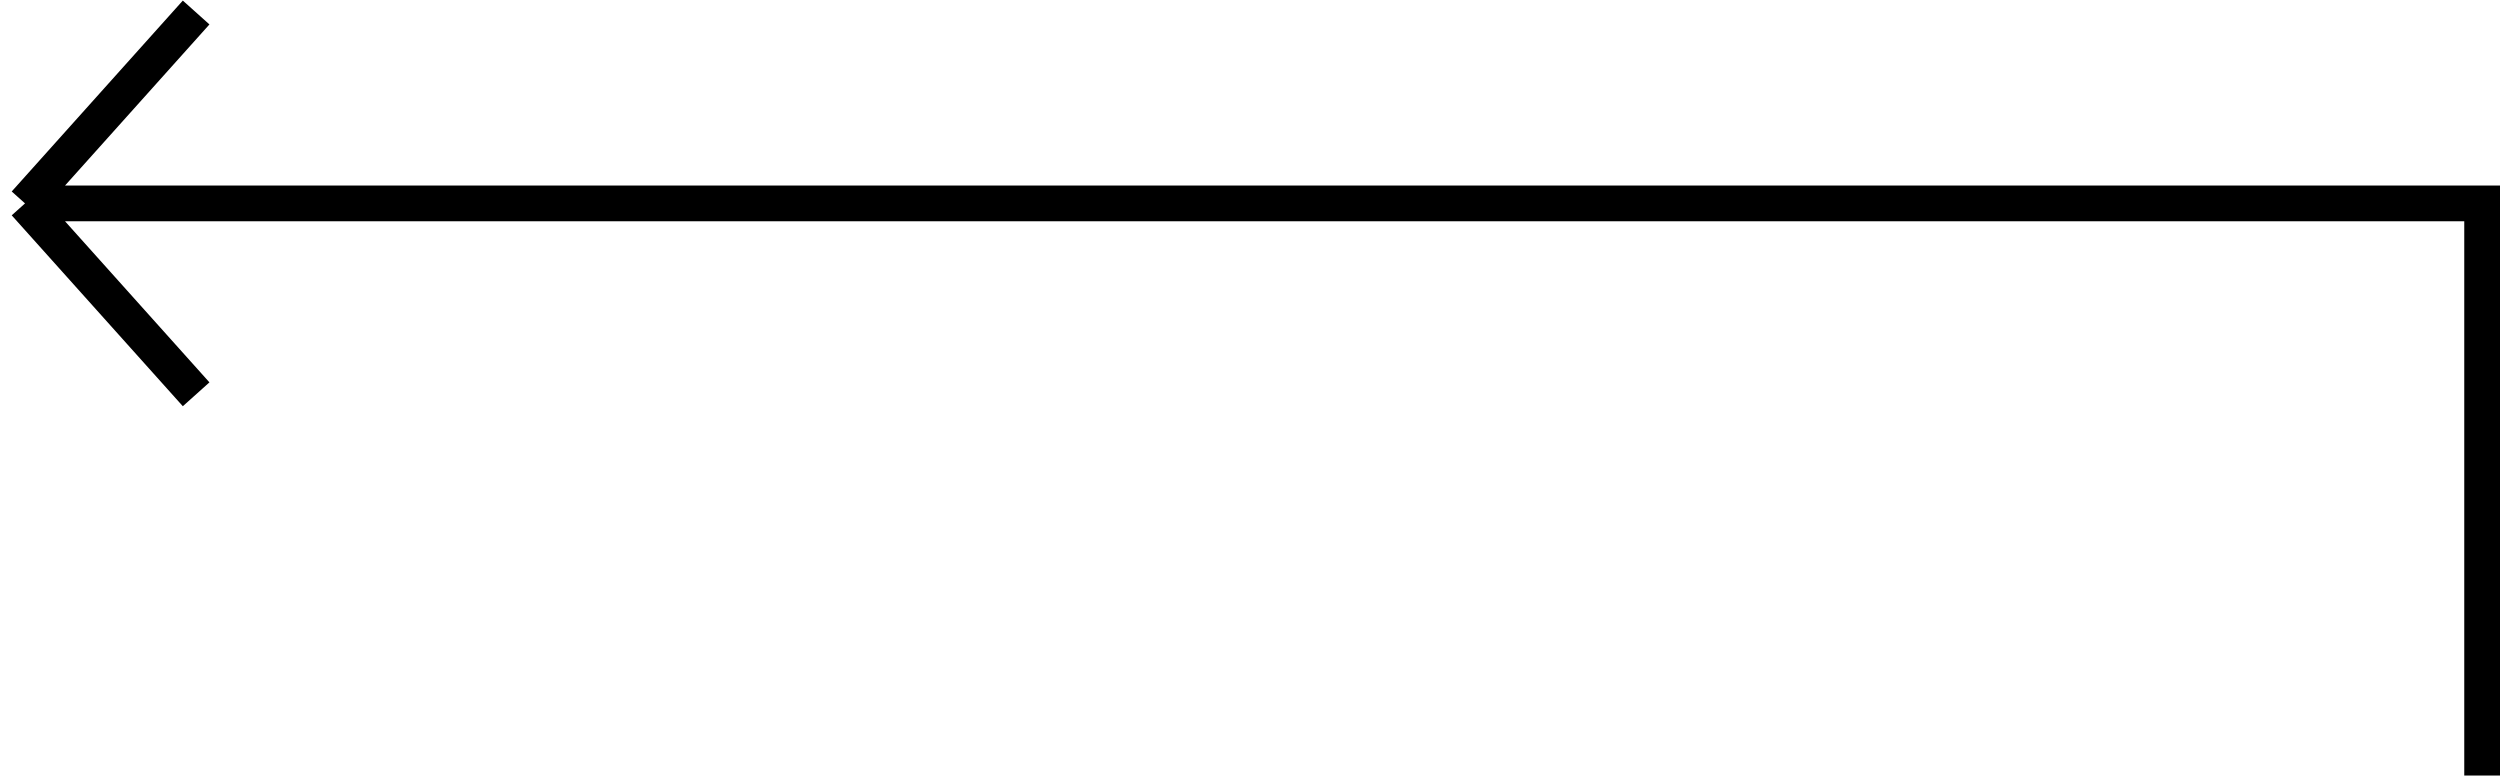
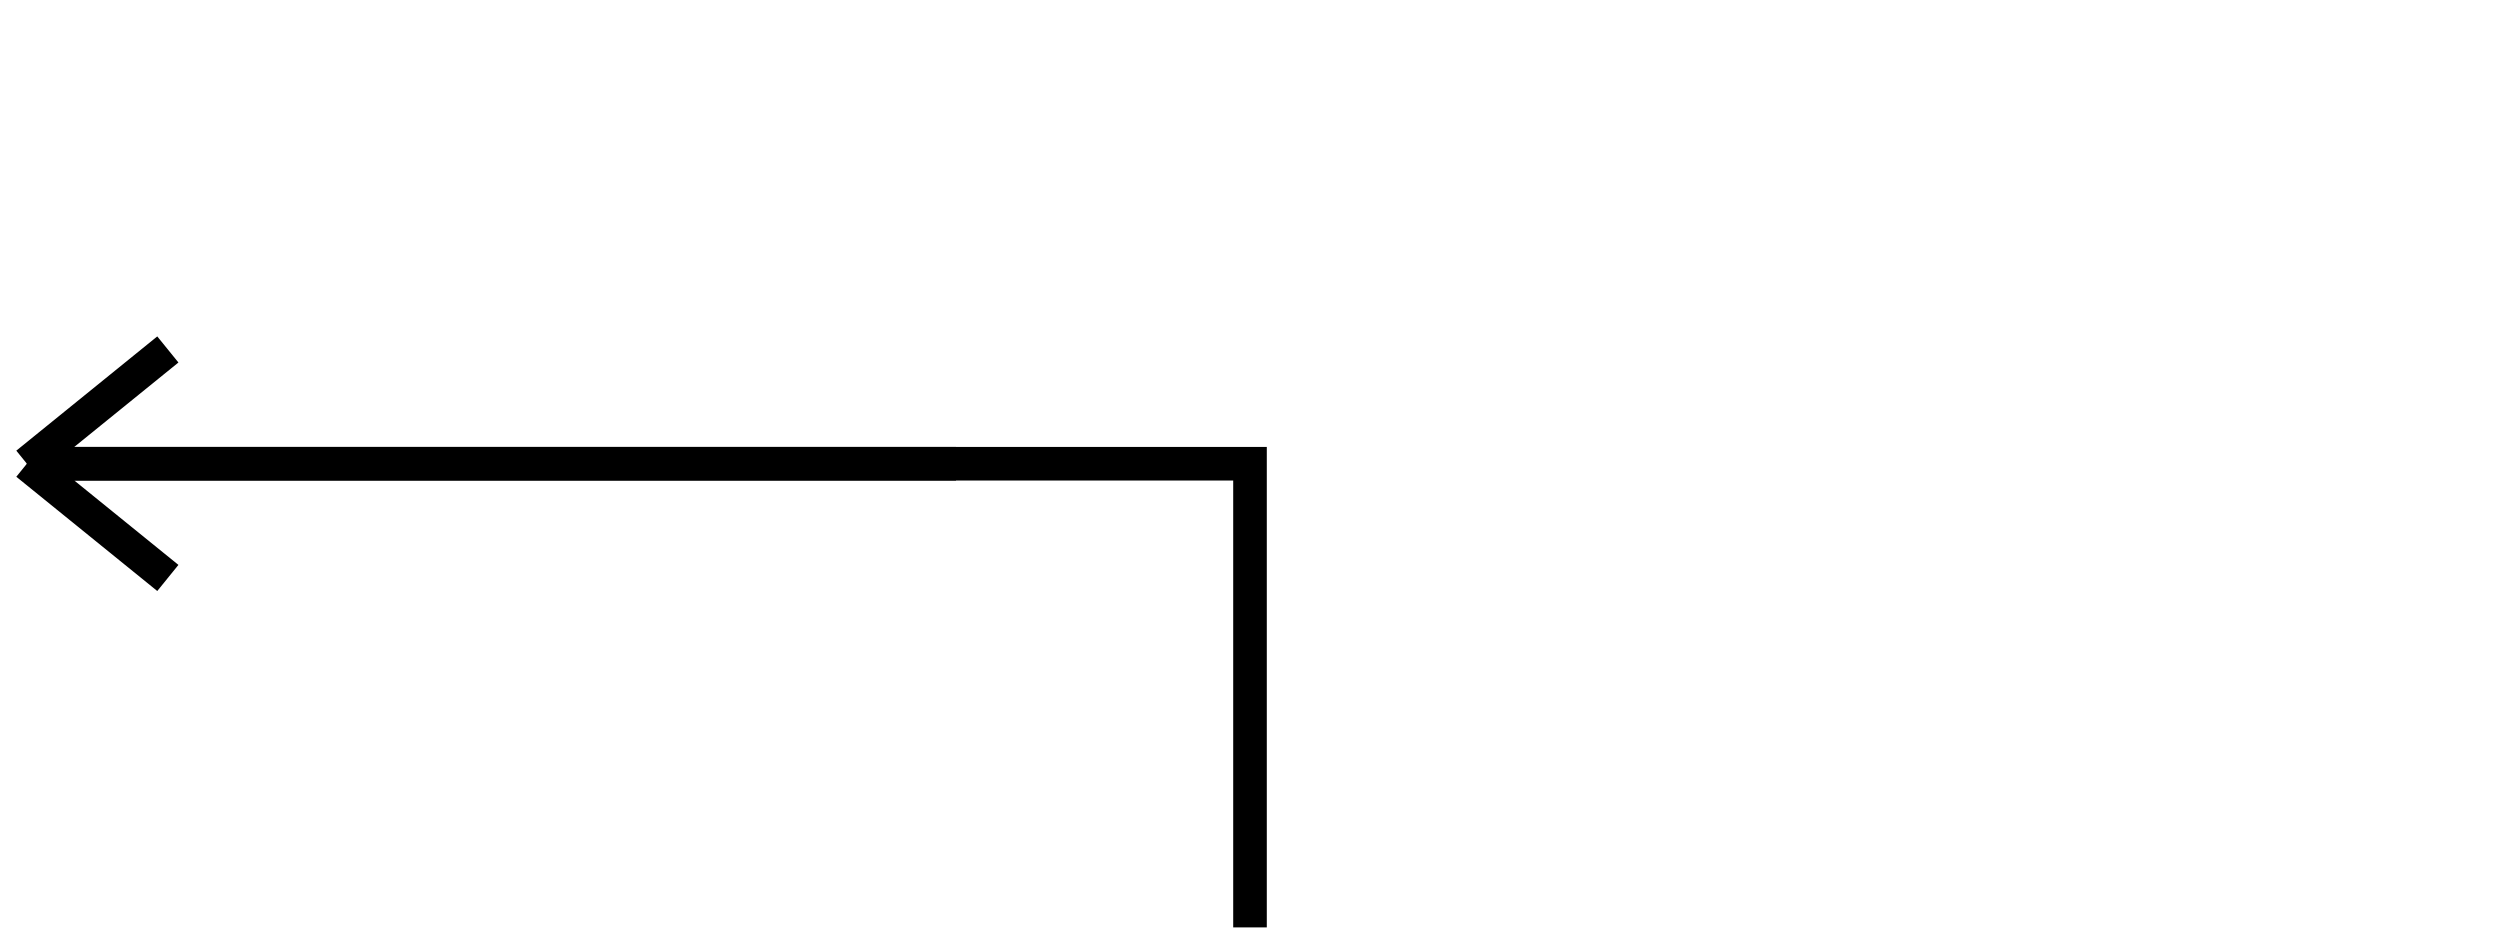
- <svg xmlns="http://www.w3.org/2000/svg" width="1399" height="434" viewBox="0 0 1399 434" fill="none">
-   <path d="M14 113.823L109.752 7M14 113.823L109.753 220.647M14 113.823H243.167L816.083 113.825L1389 113.826V434" stroke="black" stroke-width="20" />
+ <svg xmlns="http://www.w3.org/2000/svg" width="1488" height="552" viewBox="0 0 1488 552" fill="none">
+   <path d="M16 276H137.334L440.666 276.002L592.333 276.002L744 276.003V552" stroke="black" stroke-width="20" />
+   <path d="M569 276L16 276M16 276L99.902 344M16 276L99.901 208" stroke="black" stroke-width="20" />
</svg>
